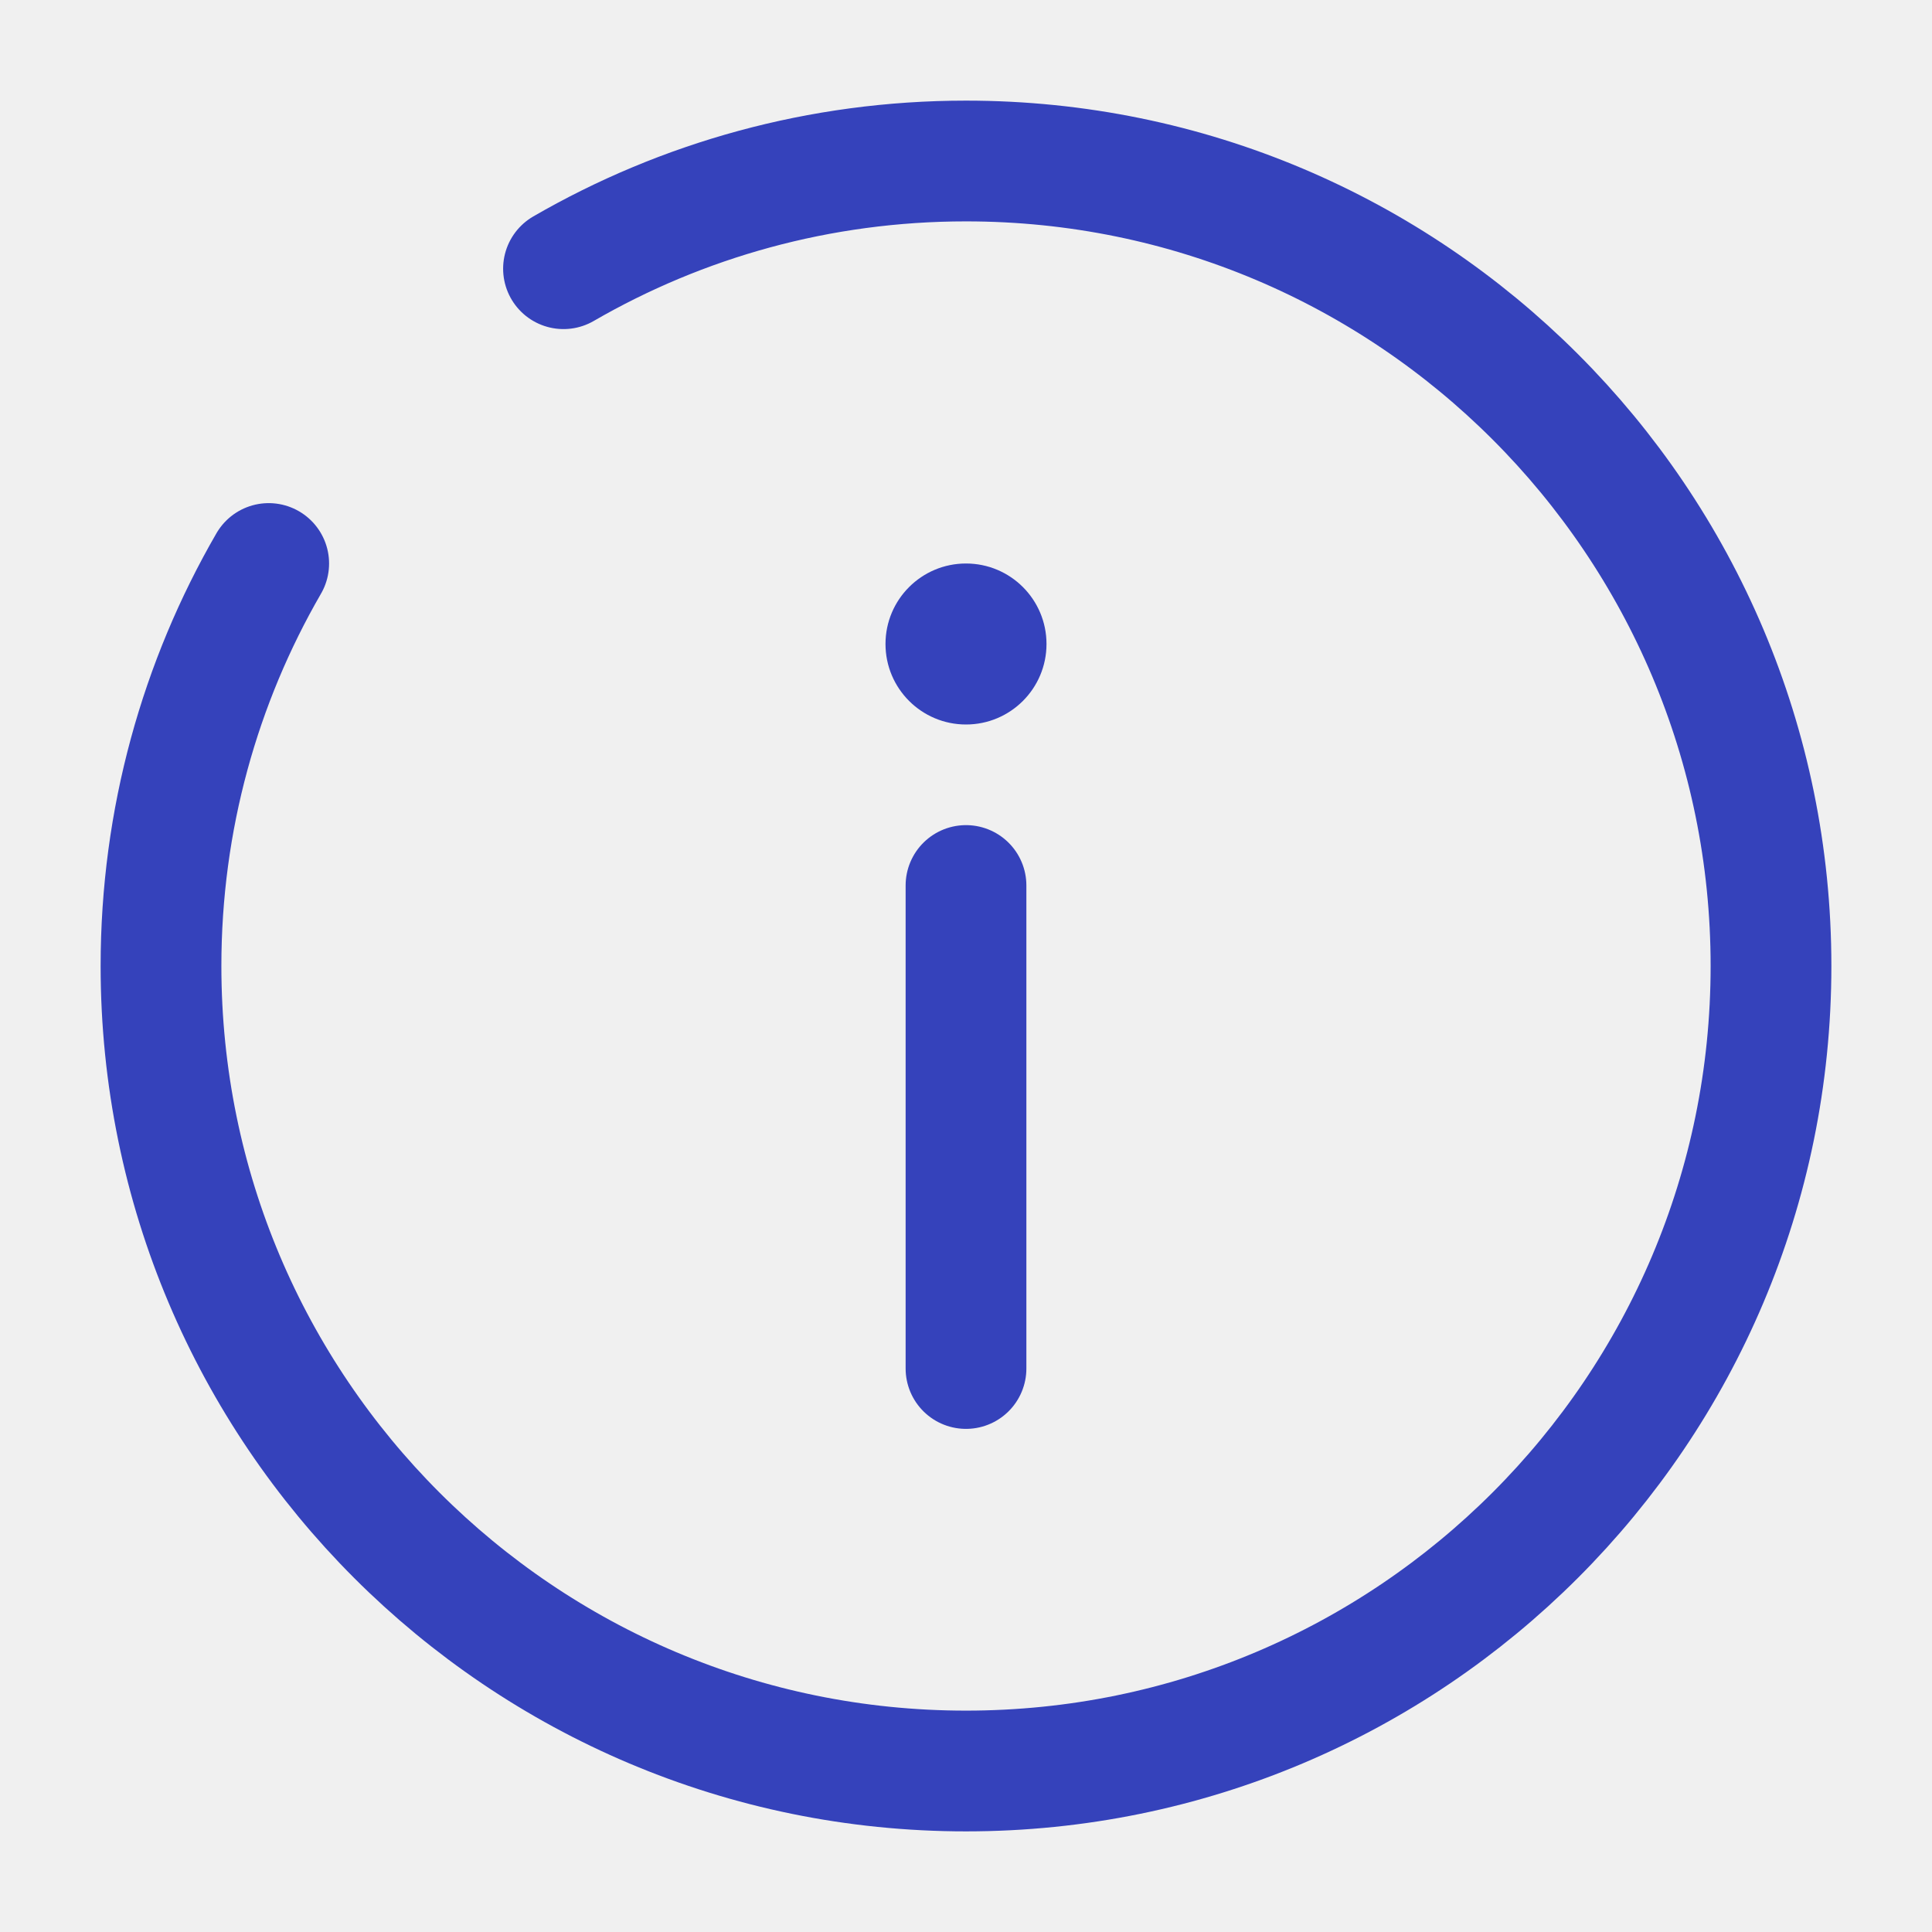
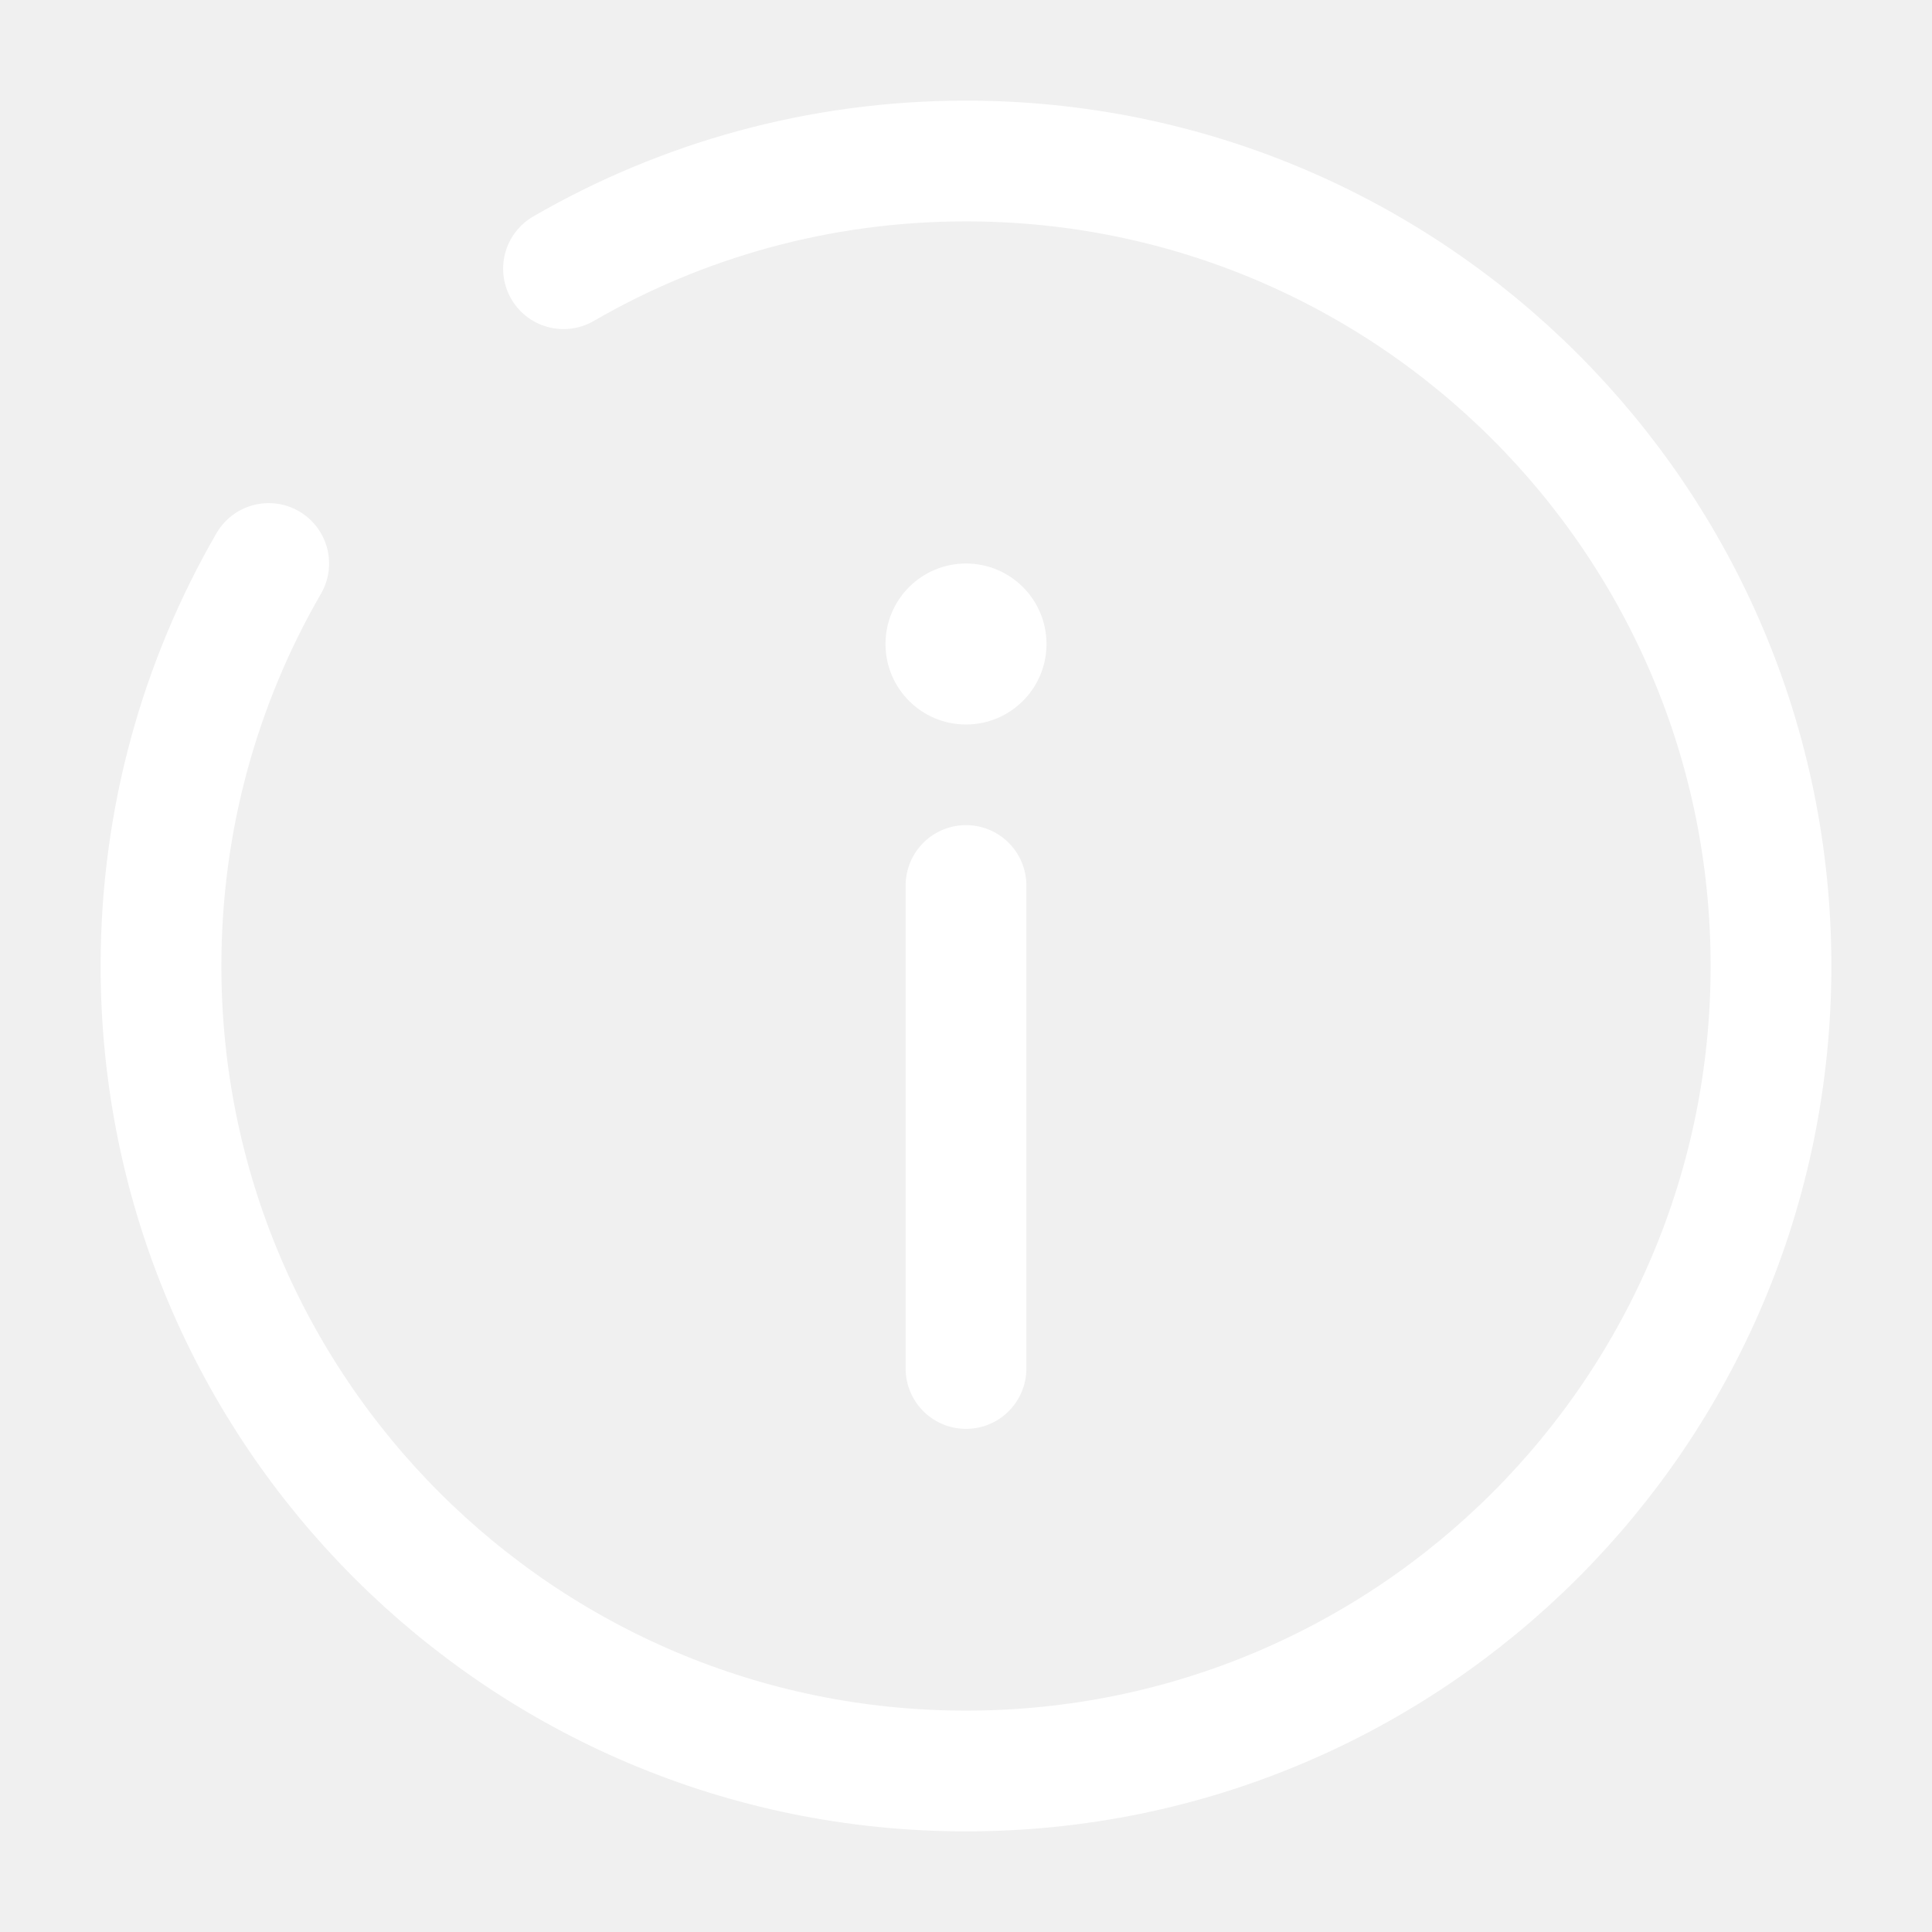
<svg xmlns="http://www.w3.org/2000/svg" width="800px" height="800px" viewBox="0 0 24 24" fill="none">
  <g id="SVGRepo_bgCarrier" stroke-width="0" />
  <g id="SVGRepo_tracerCarrier" stroke-linecap="round" stroke-linejoin="round" />
  <g id="SVGRepo_iconCarrier">
-     <path d="M12 17V11" stroke="#3542bb" stroke-width="1.5" stroke-linecap="round" />
-     <circle cx="1" cy="1" r="1" transform="matrix(1 0 0 -1 11 9)" fill="#3542bb" />
-     <path d="M7 3.338C8.471 2.487 10.179 2 12 2C17.523 2 22 6.477 22 12C22 17.523 17.523 22 12 22C6.477 22 2 17.523 2 12C2 10.179 2.487 8.471 3.338 7" stroke="#3542bb" stroke-width="1.5" stroke-linecap="round" />
+     <path d="M12 17V11" stroke="#fff" stroke-width="1.5" stroke-linecap="round" />
+     <circle cx="1" cy="1" r="1" transform="matrix(1 0 0 -1 11 9)" fill="#fff" />
+     <path d="M7 3.338C8.471 2.487 10.179 2 12 2C17.523 2 22 6.477 22 12C22 17.523 17.523 22 12 22C6.477 22 2 17.523 2 12C2 10.179 2.487 8.471 3.338 7" stroke="#fff" stroke-width="1.5" stroke-linecap="round" />
  </g>
</svg>
